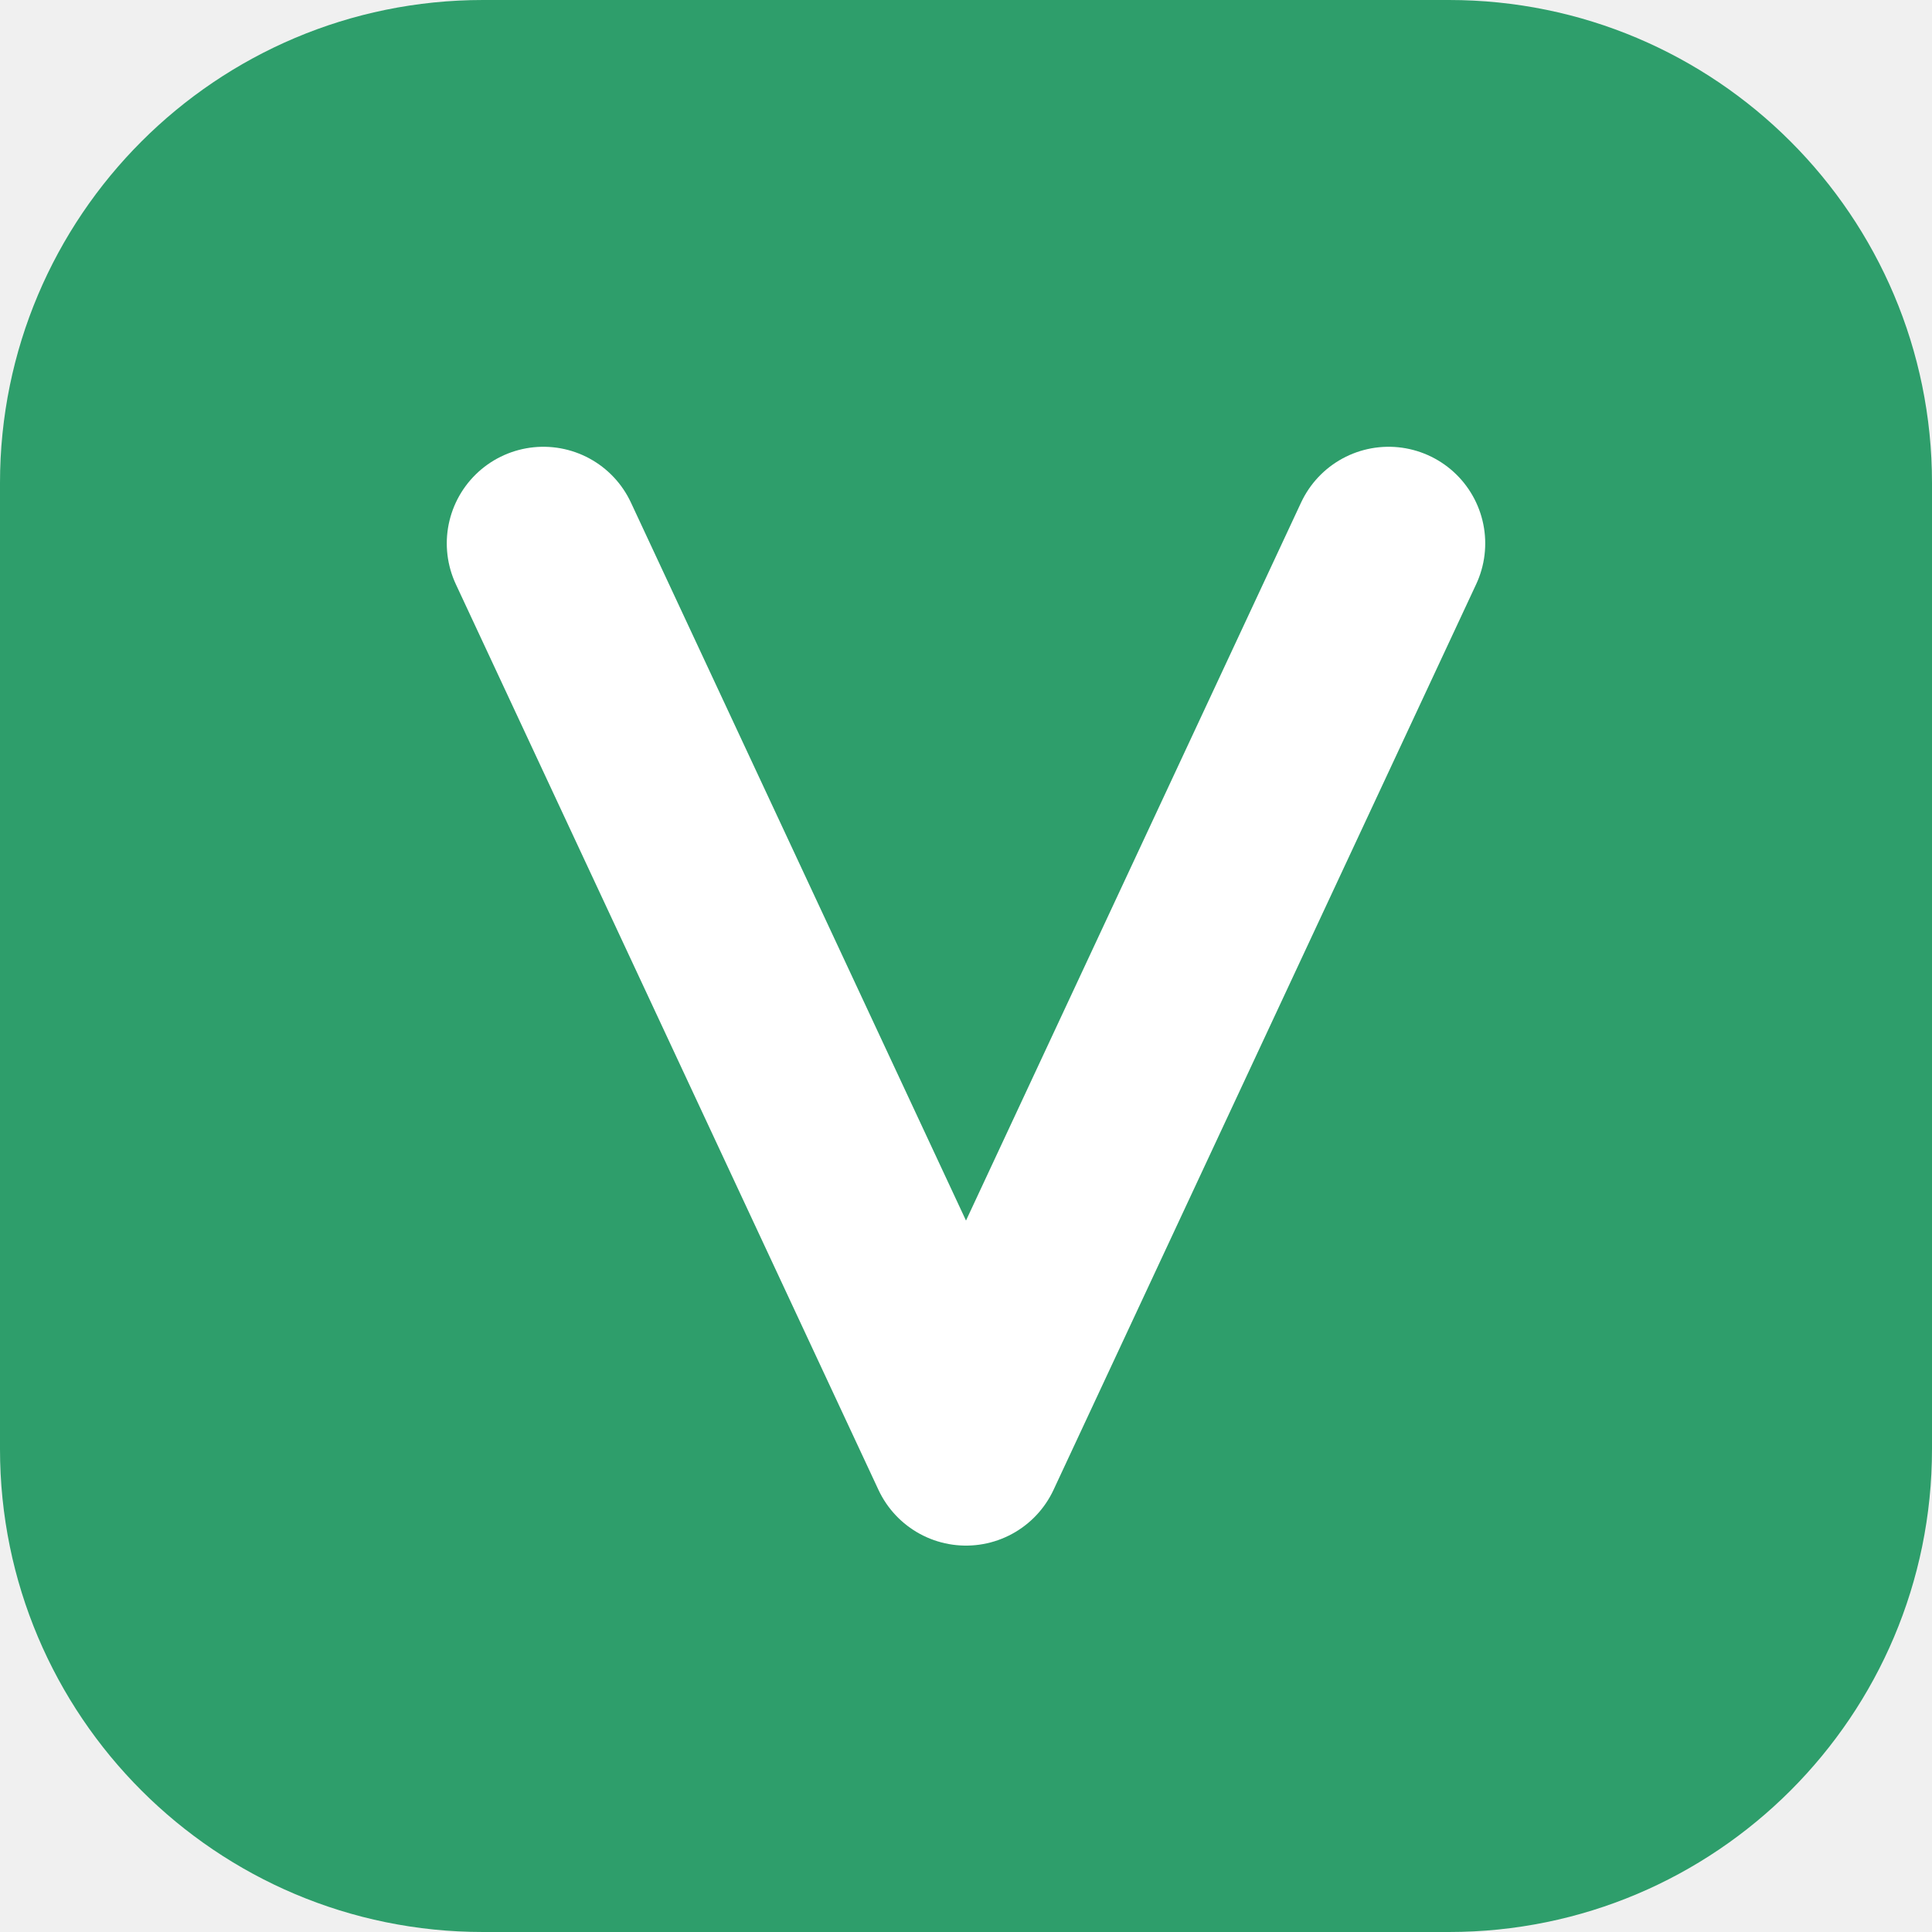
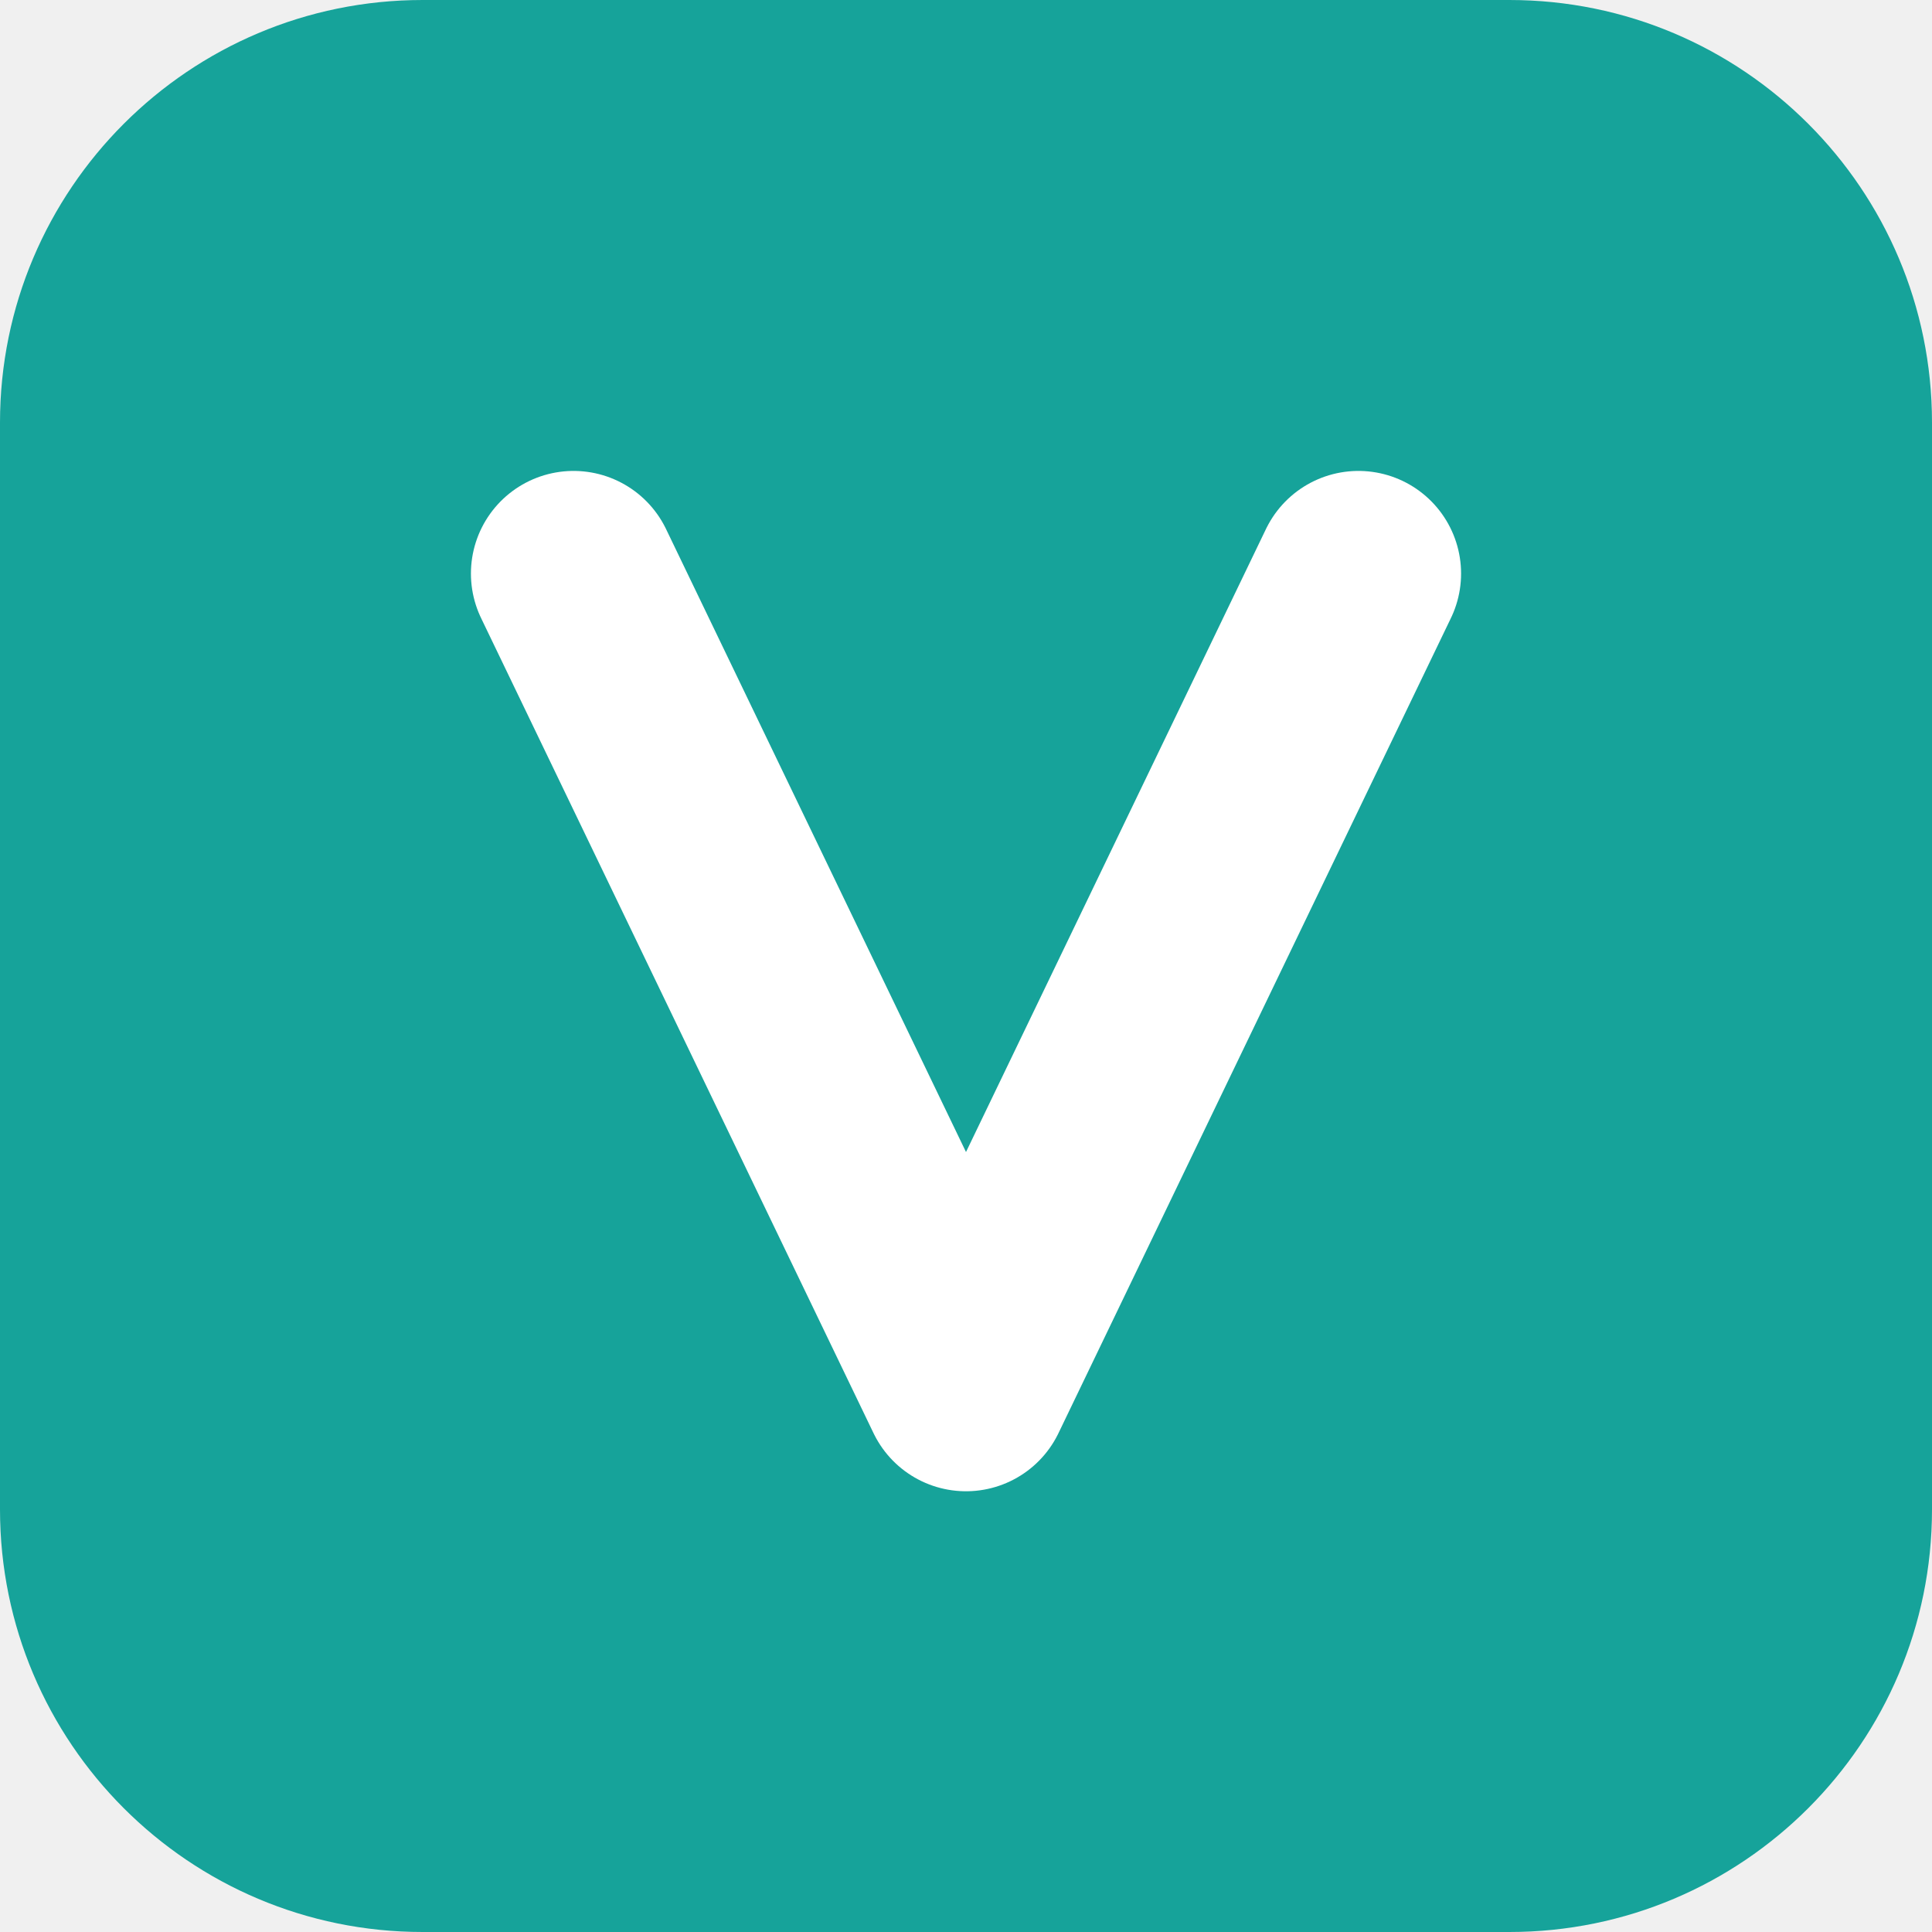
<svg xmlns="http://www.w3.org/2000/svg" viewBox="0 0 32 32">
-   <rect width="32" height="32" rx="8" fill="#2e9e6b" />
-   <path d="M9 9l7 15 7-15" fill="none" stroke="#fff" stroke-width="3.2" stroke-linecap="round" stroke-linejoin="round" />
+   <rect width="32" height="32" rx="7" fill="#16A39A" />
+   <path d="M9.5 9.5 16 23l6.5-13.5" fill="none" stroke="#fff" stroke-width="3.4" stroke-linecap="round" stroke-linejoin="round" />
</svg>
